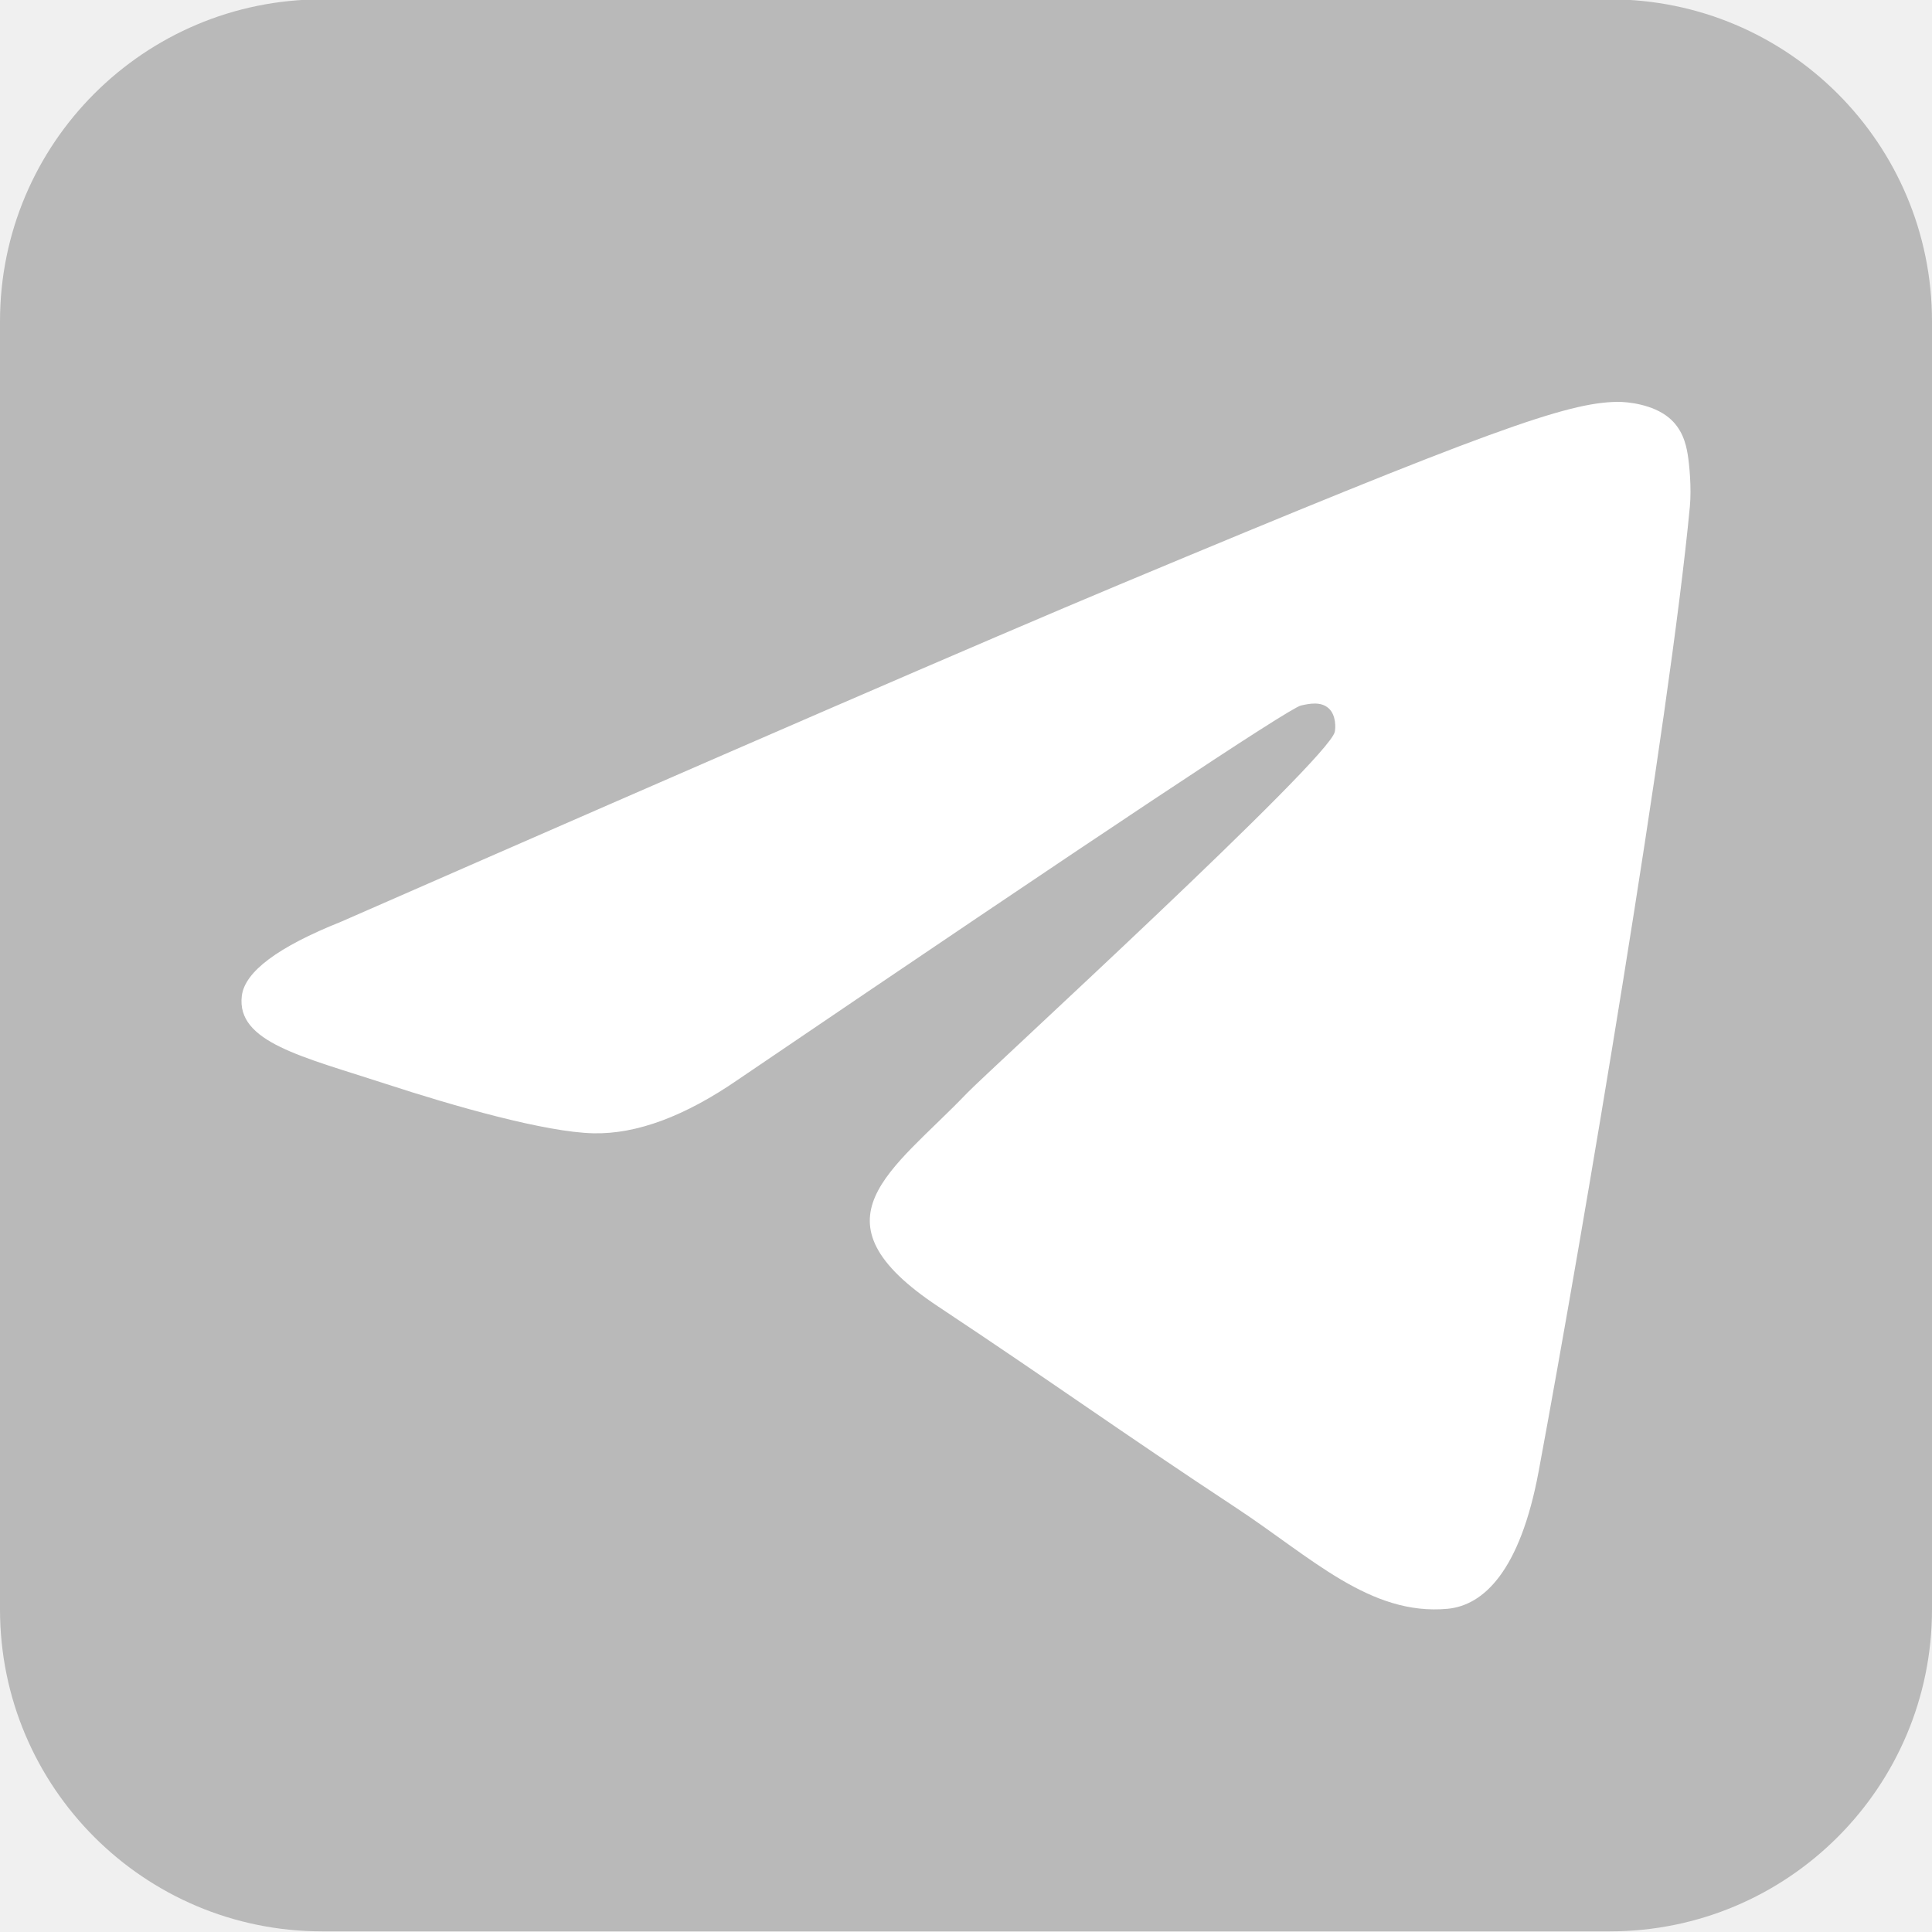
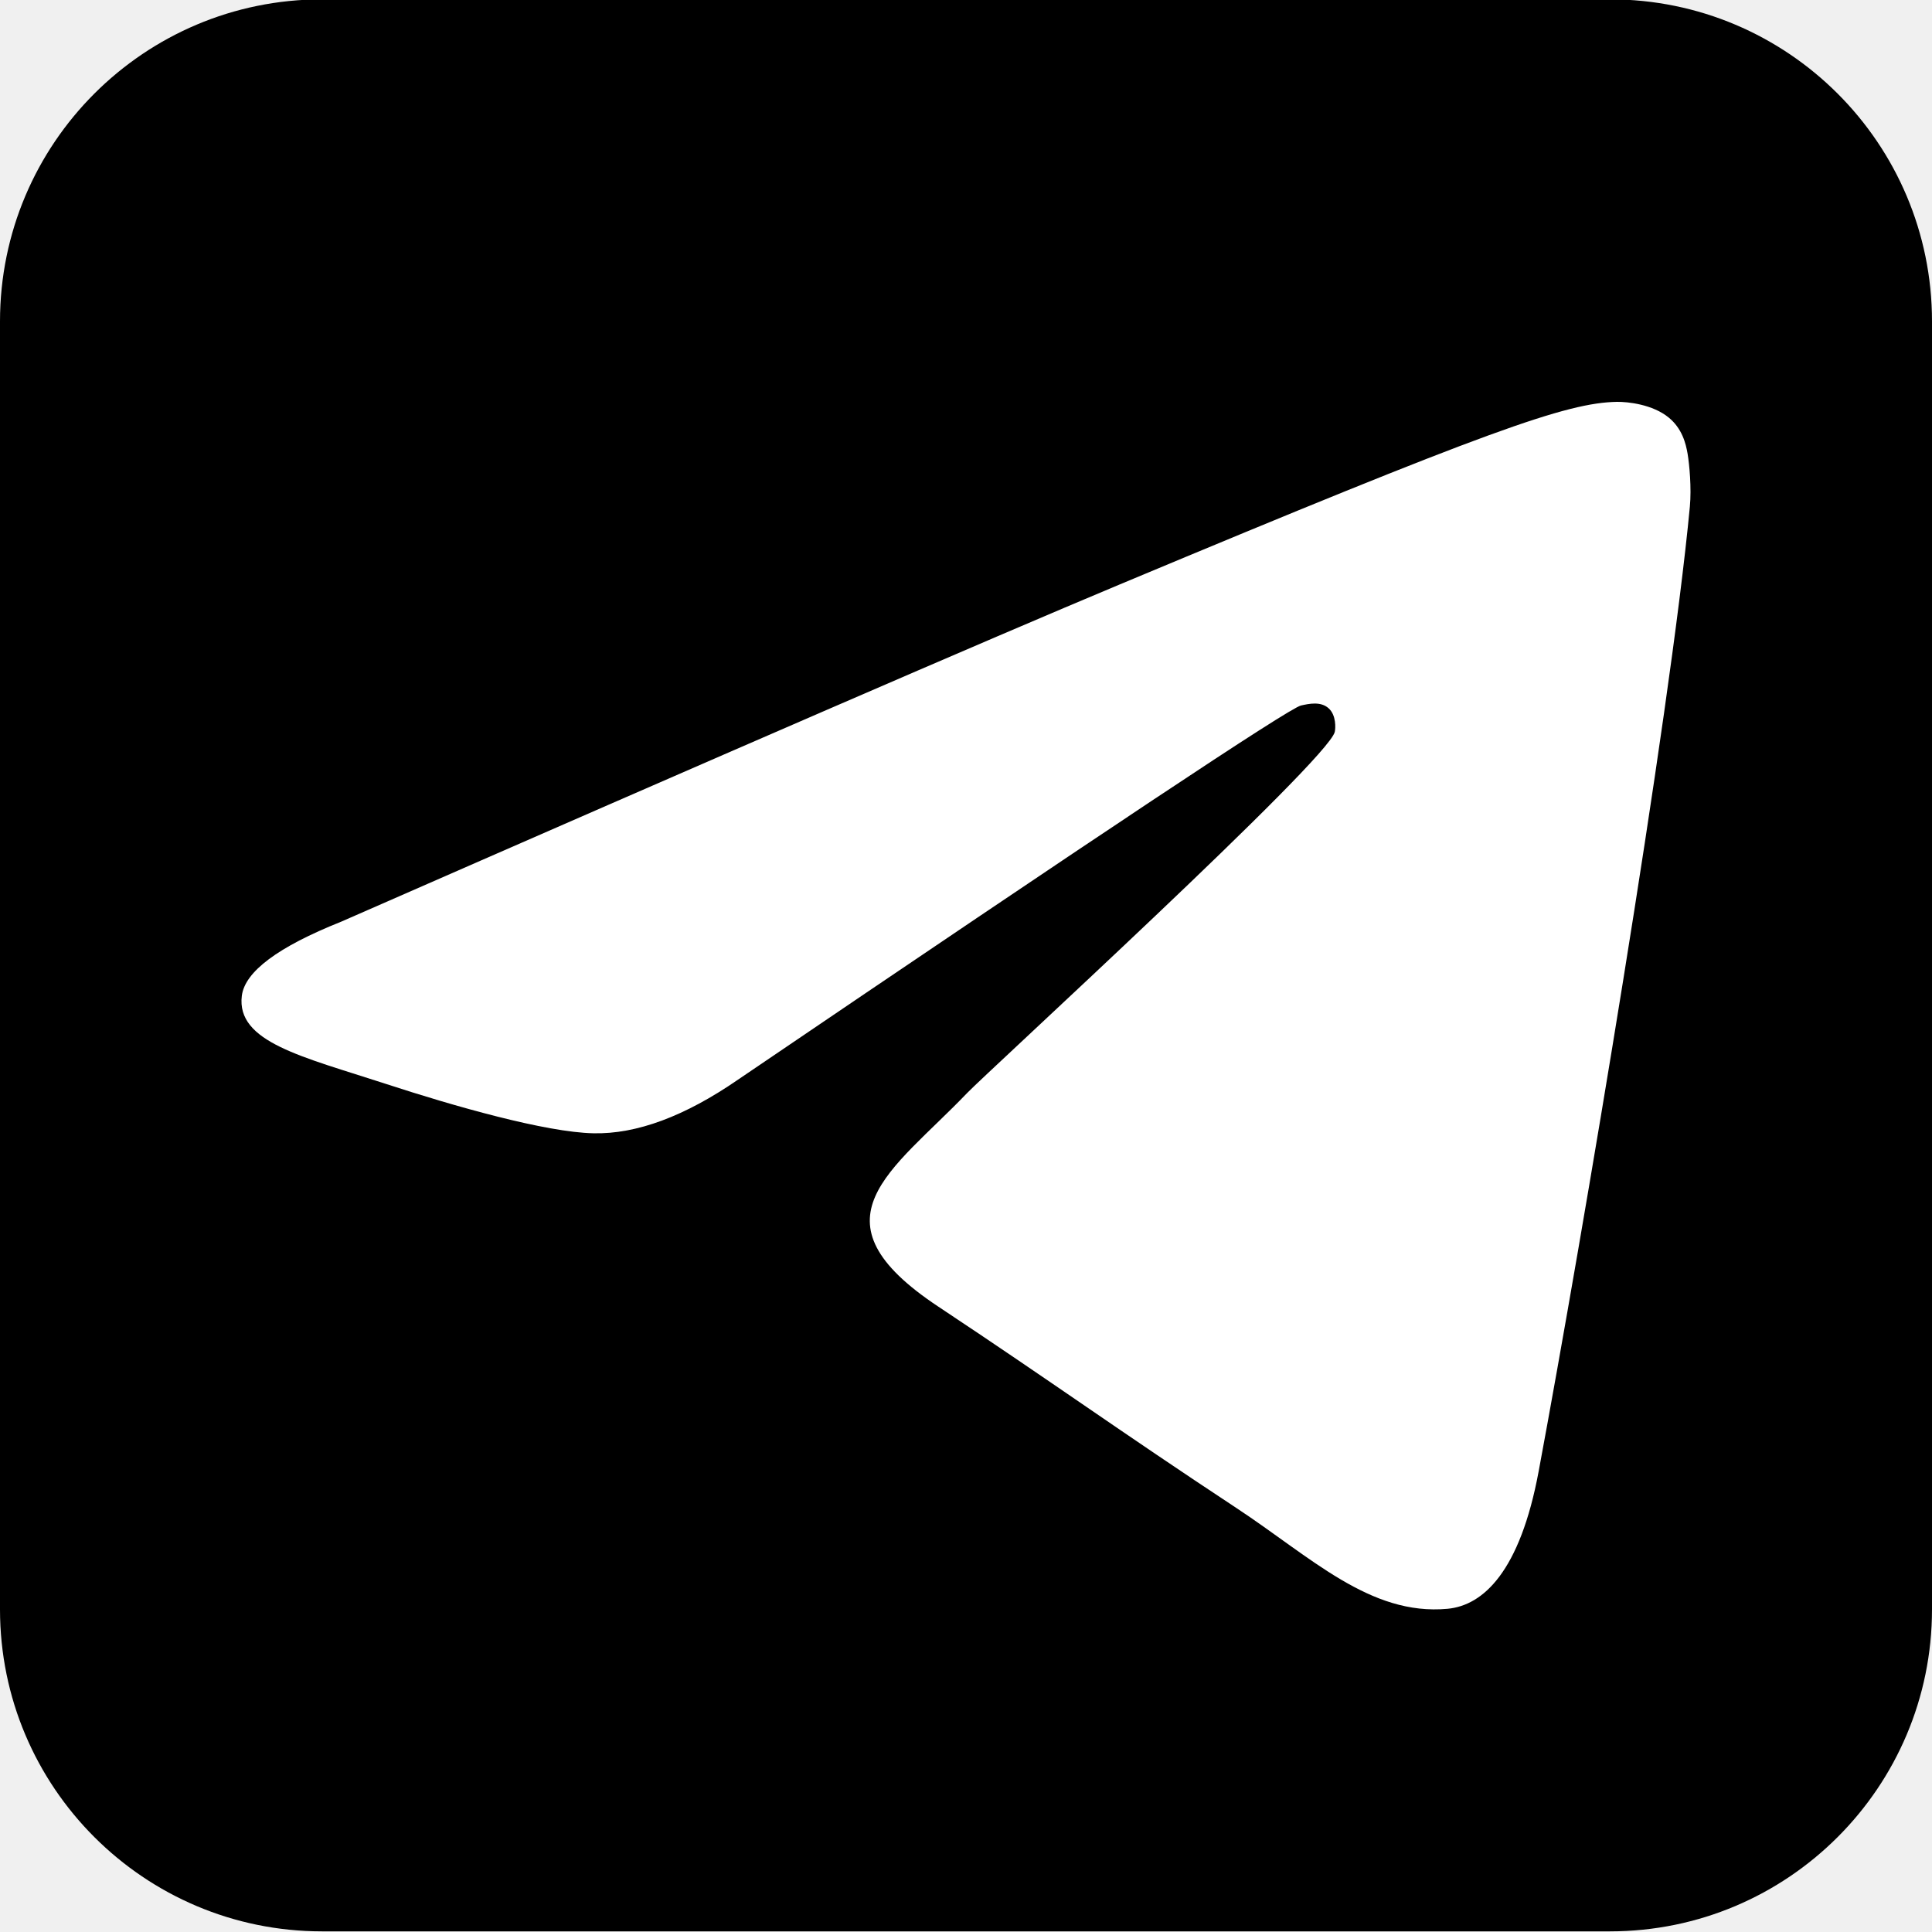
<svg xmlns="http://www.w3.org/2000/svg" width="24" height="24" viewBox="0 0 24 24" fill="none">
-   <rect y="-0.008" width="24" height="24" rx="4" fill="#B9B9B9" />
+   <rect y="-0.008" width="24" height="24" rx="4" fill="currentColor" />
  <path fill-rule="evenodd" clip-rule="evenodd" d="M4.237 11.45C9.069 9.333 12.291 7.937 13.903 7.263C18.506 5.338 19.463 5.003 20.086 4.992C20.223 4.99 20.53 5.024 20.728 5.186C20.896 5.323 20.942 5.508 20.964 5.637C20.986 5.767 21.014 6.063 20.992 6.294C20.743 8.929 19.663 15.324 19.114 18.276C18.882 19.525 18.424 19.944 17.982 19.985C17.019 20.074 16.288 19.345 15.356 18.731C13.897 17.769 13.073 17.171 11.657 16.232C10.021 15.148 11.081 14.552 12.014 13.578C12.258 13.323 16.499 9.444 16.581 9.092C16.591 9.048 16.601 8.884 16.504 8.798C16.407 8.711 16.264 8.741 16.161 8.764C16.014 8.797 13.684 10.346 9.169 13.411C8.508 13.867 7.909 14.09 7.372 14.078C6.78 14.066 5.642 13.742 4.795 13.465C3.757 13.126 2.933 12.947 3.004 12.37C3.042 12.07 3.453 11.763 4.237 11.45Z" fill="white" />
</svg>
